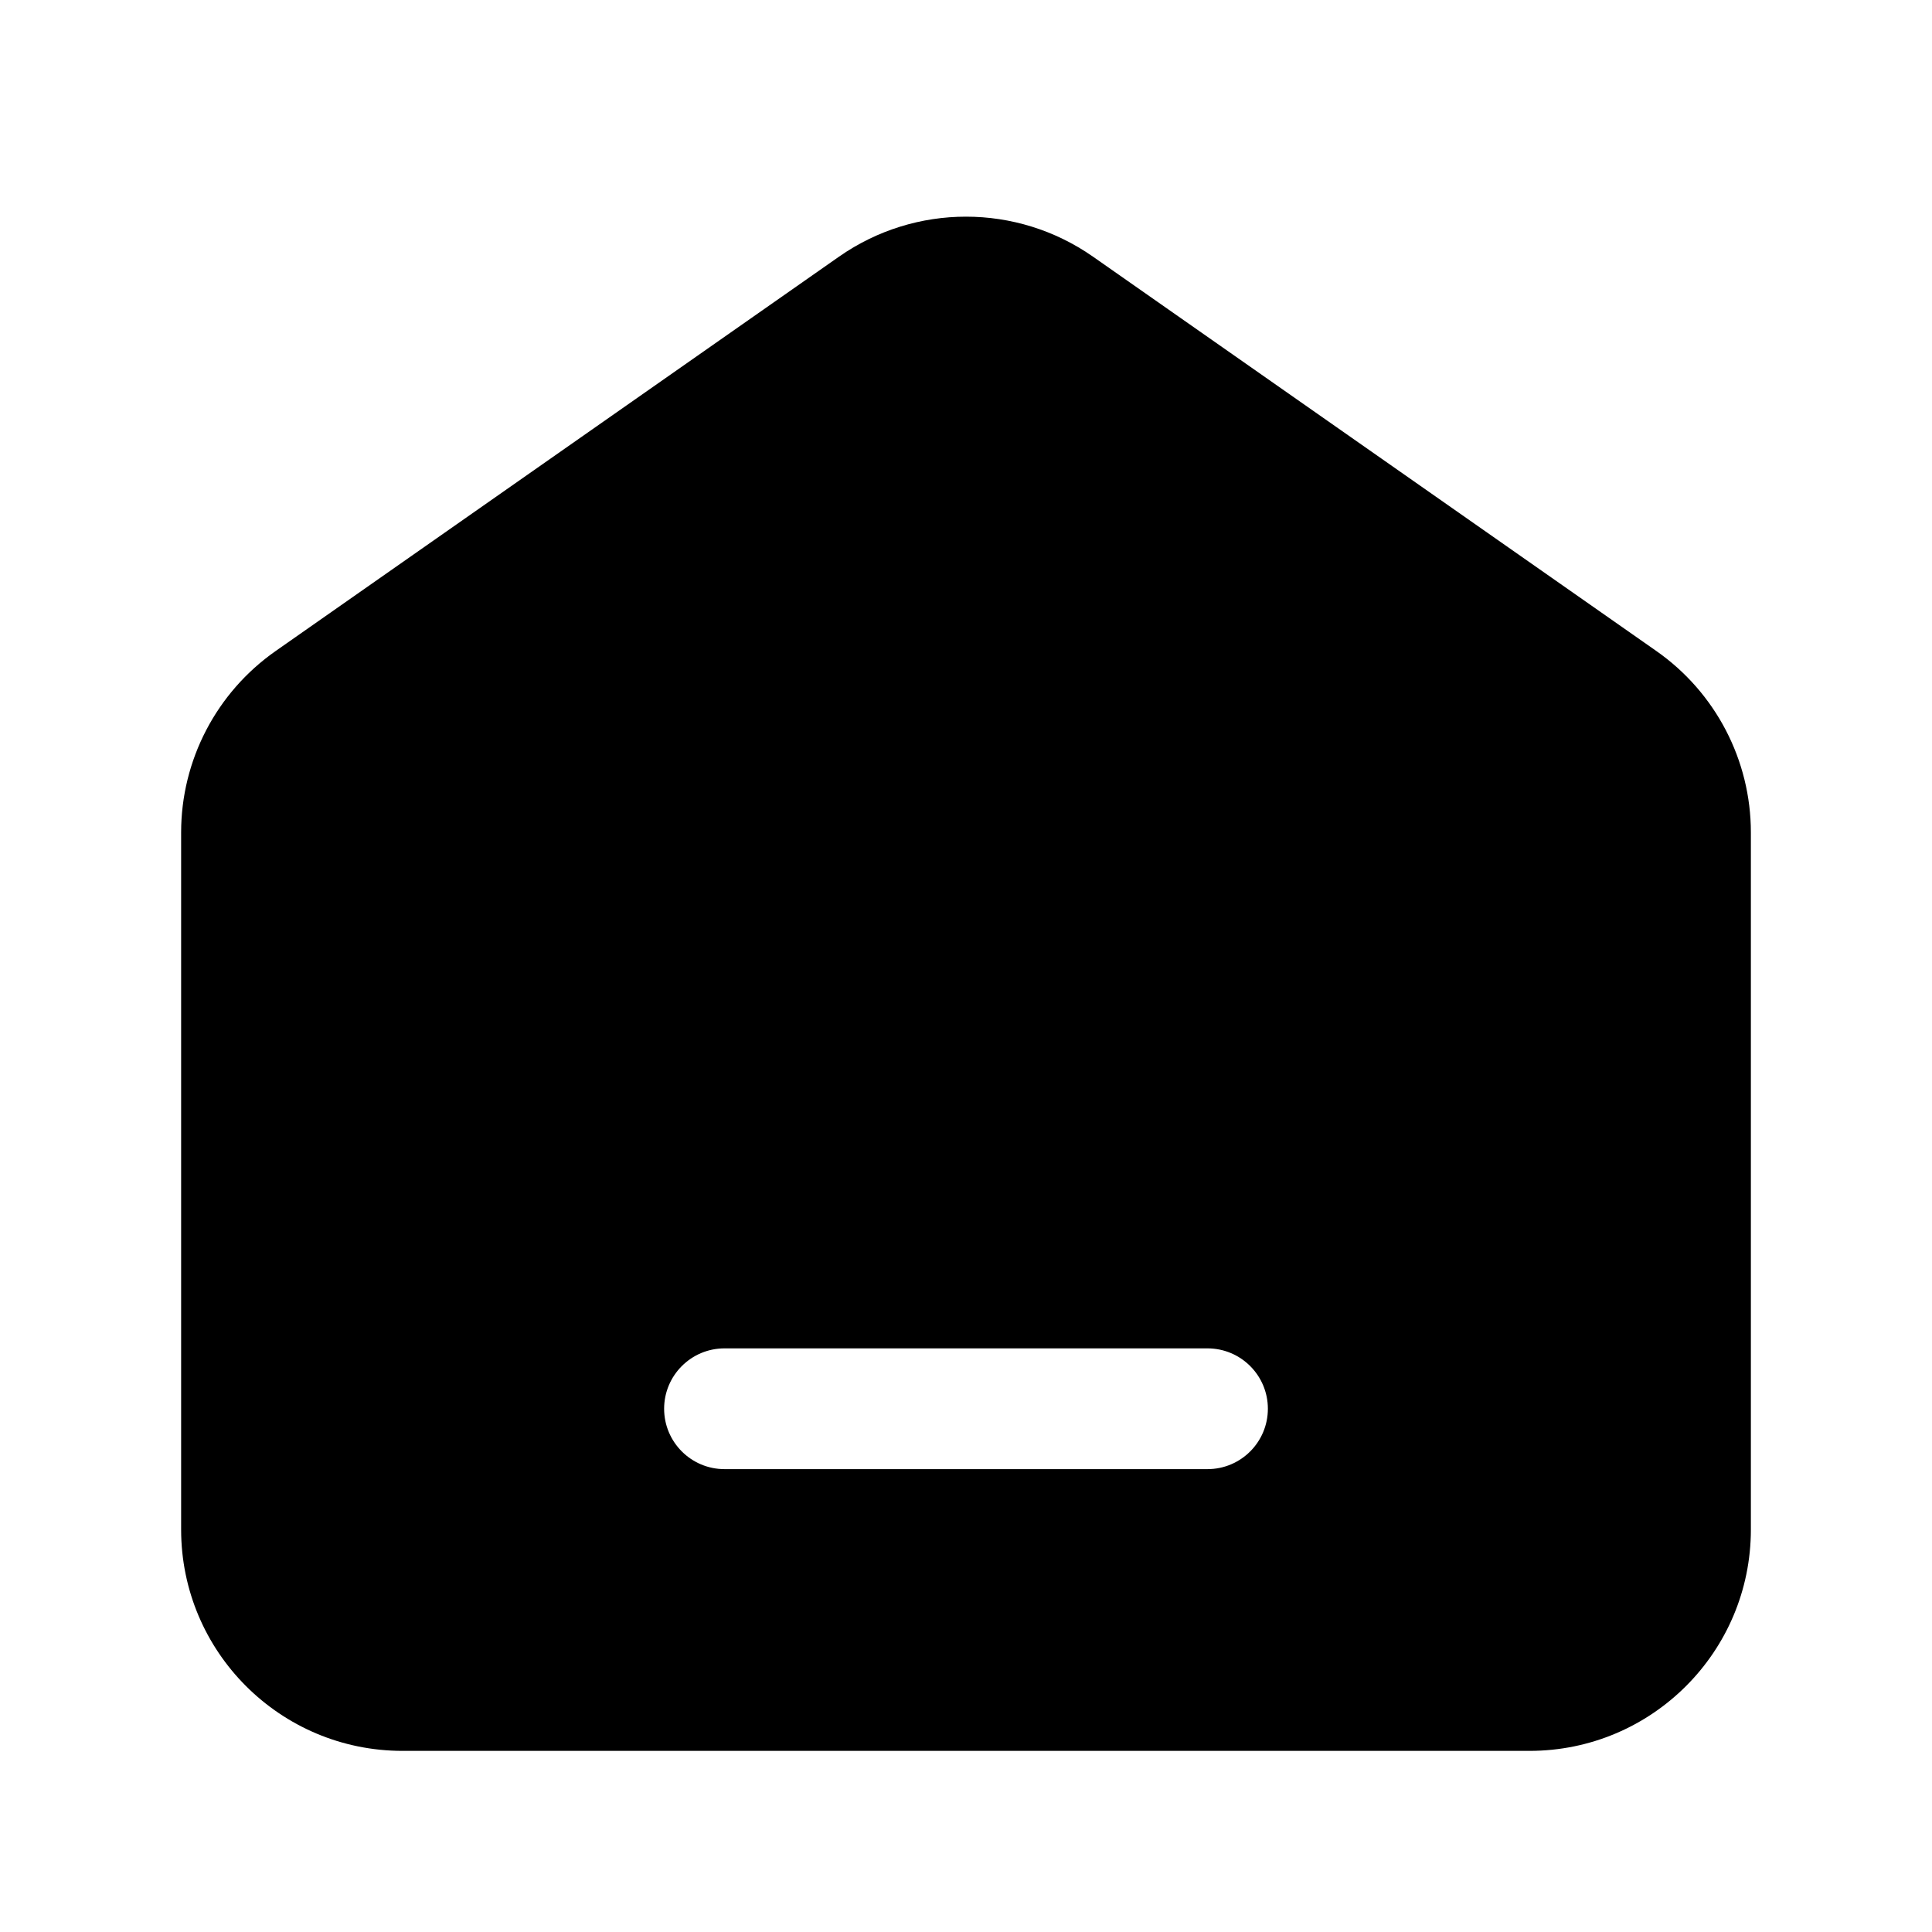
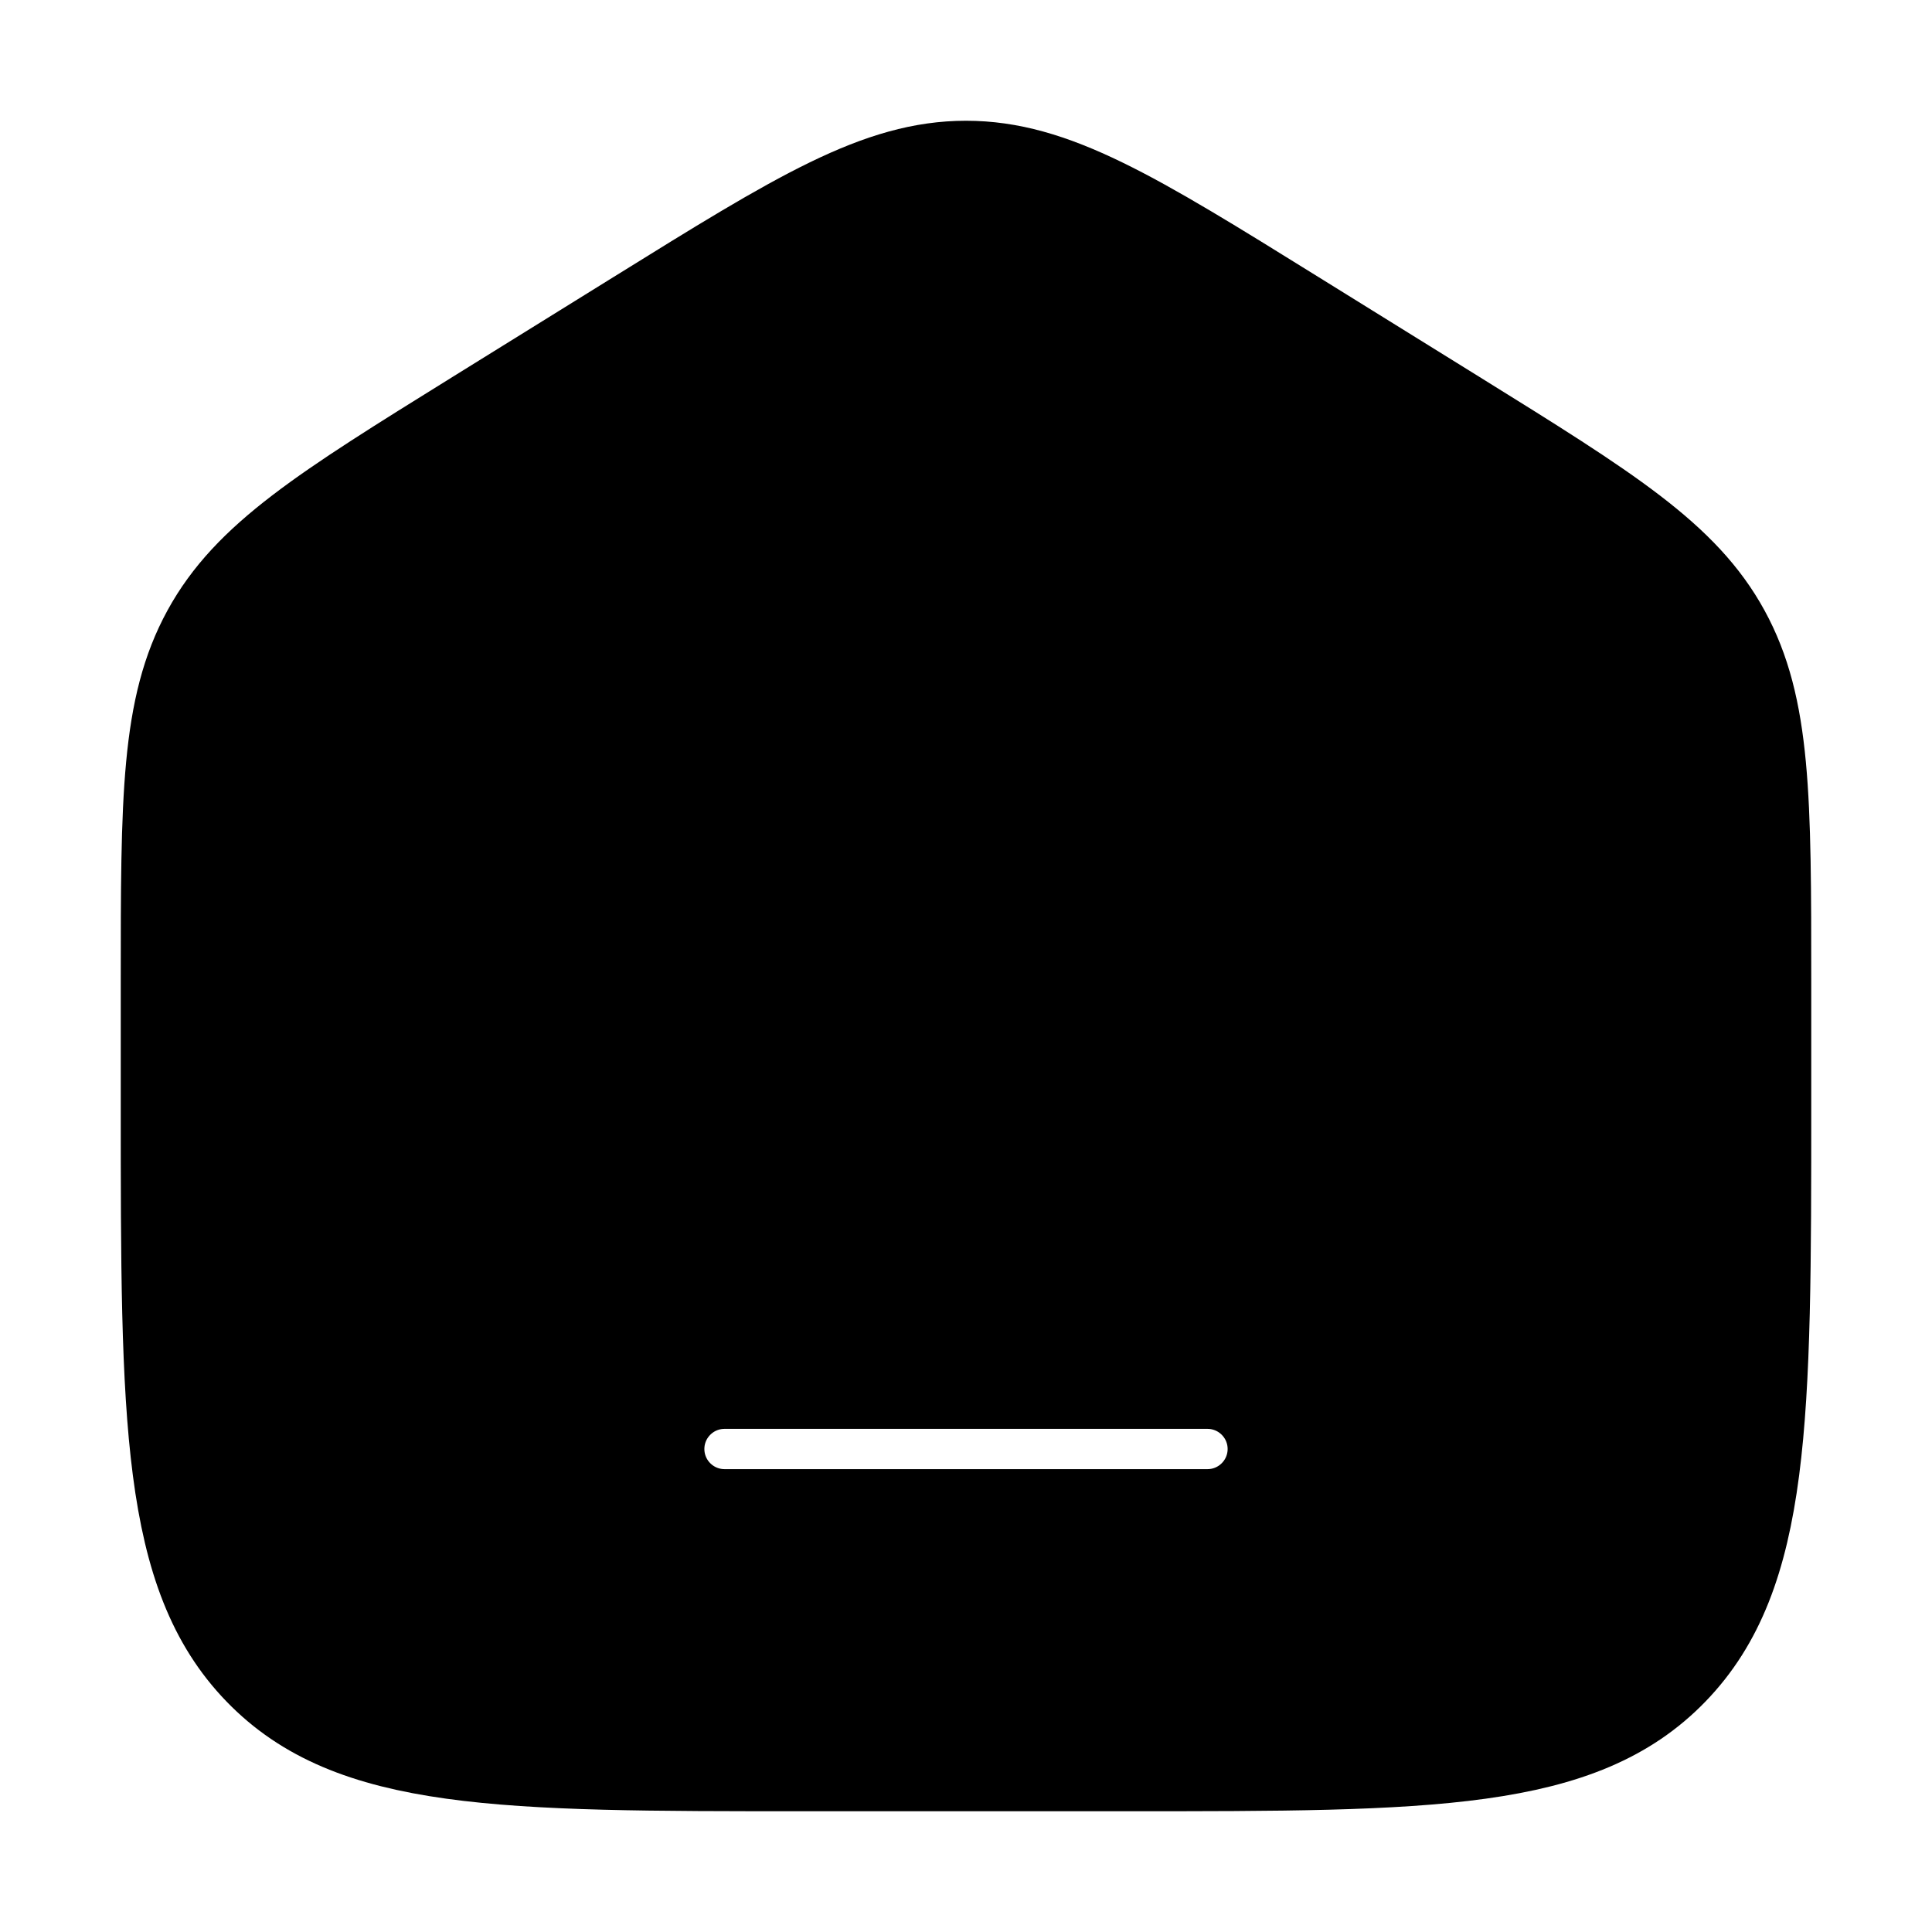
- <svg xmlns="http://www.w3.org/2000/svg" width="24" height="24" fill="none" viewBox="0 0 24 24" id="home">
-   <path fill="#000" fill-rule="evenodd" d="M10.423 3.188C11.37 2.526 12.63 2.526 13.577 3.188L20.577 8.088C21.312 8.603 21.75 9.444 21.75 10.341V19C21.75 20.519 20.519 21.75 19 21.75H5C3.481 21.75 2.25 20.519 2.25 19V10.341C2.25 9.444 2.688 8.603 3.423 8.088L10.423 3.188ZM9 16.75C8.586 16.75 8.25 17.086 8.25 17.5C8.25 17.914 8.586 18.25 9 18.25H15C15.414 18.25 15.75 17.914 15.75 17.5C15.75 17.086 15.414 16.75 15 16.75H9Z" clip-rule="evenodd" />
+ <svg xmlns="http://www.w3.org/2000/svg" width="64px" height="64px" viewBox="0 0 24 24" fill="none" stroke="#000000">
+   <g id="SVGRepo_bgCarrier" stroke-width="0" />
+   <g id="SVGRepo_tracerCarrier" stroke-linecap="round" stroke-linejoin="round" />
+   <g id="SVGRepo_iconCarrier">
+     <path fill-rule="evenodd" clip-rule="evenodd" d="M2.519 7.823C2 8.771 2 9.915 2 12.204V13.725C2 17.626 2 19.576 3.172 20.788C4.343 22 6.229 22 10 22H14C17.771 22 19.657 22 20.828 20.788C22 19.576 22 17.626 22 13.725V12.204C22 9.915 22 8.771 21.481 7.823C20.962 6.874 20.013 6.286 18.116 5.108L16.116 3.867C14.111 2.622 13.108 2 12 2C10.892 2 9.889 2.622 7.884 3.867L5.884 5.108C3.987 6.286 3.038 6.874 2.519 7.823ZM9 17.25C8.586 17.25 8.25 17.586 8.25 18C8.25 18.414 8.586 18.75 9 18.75H15C15.414 18.75 15.75 18.414 15.75 18C15.75 17.586 15.414 17.25 15 17.25H9Z" fill="#000000" />
+   </g>
</svg>
